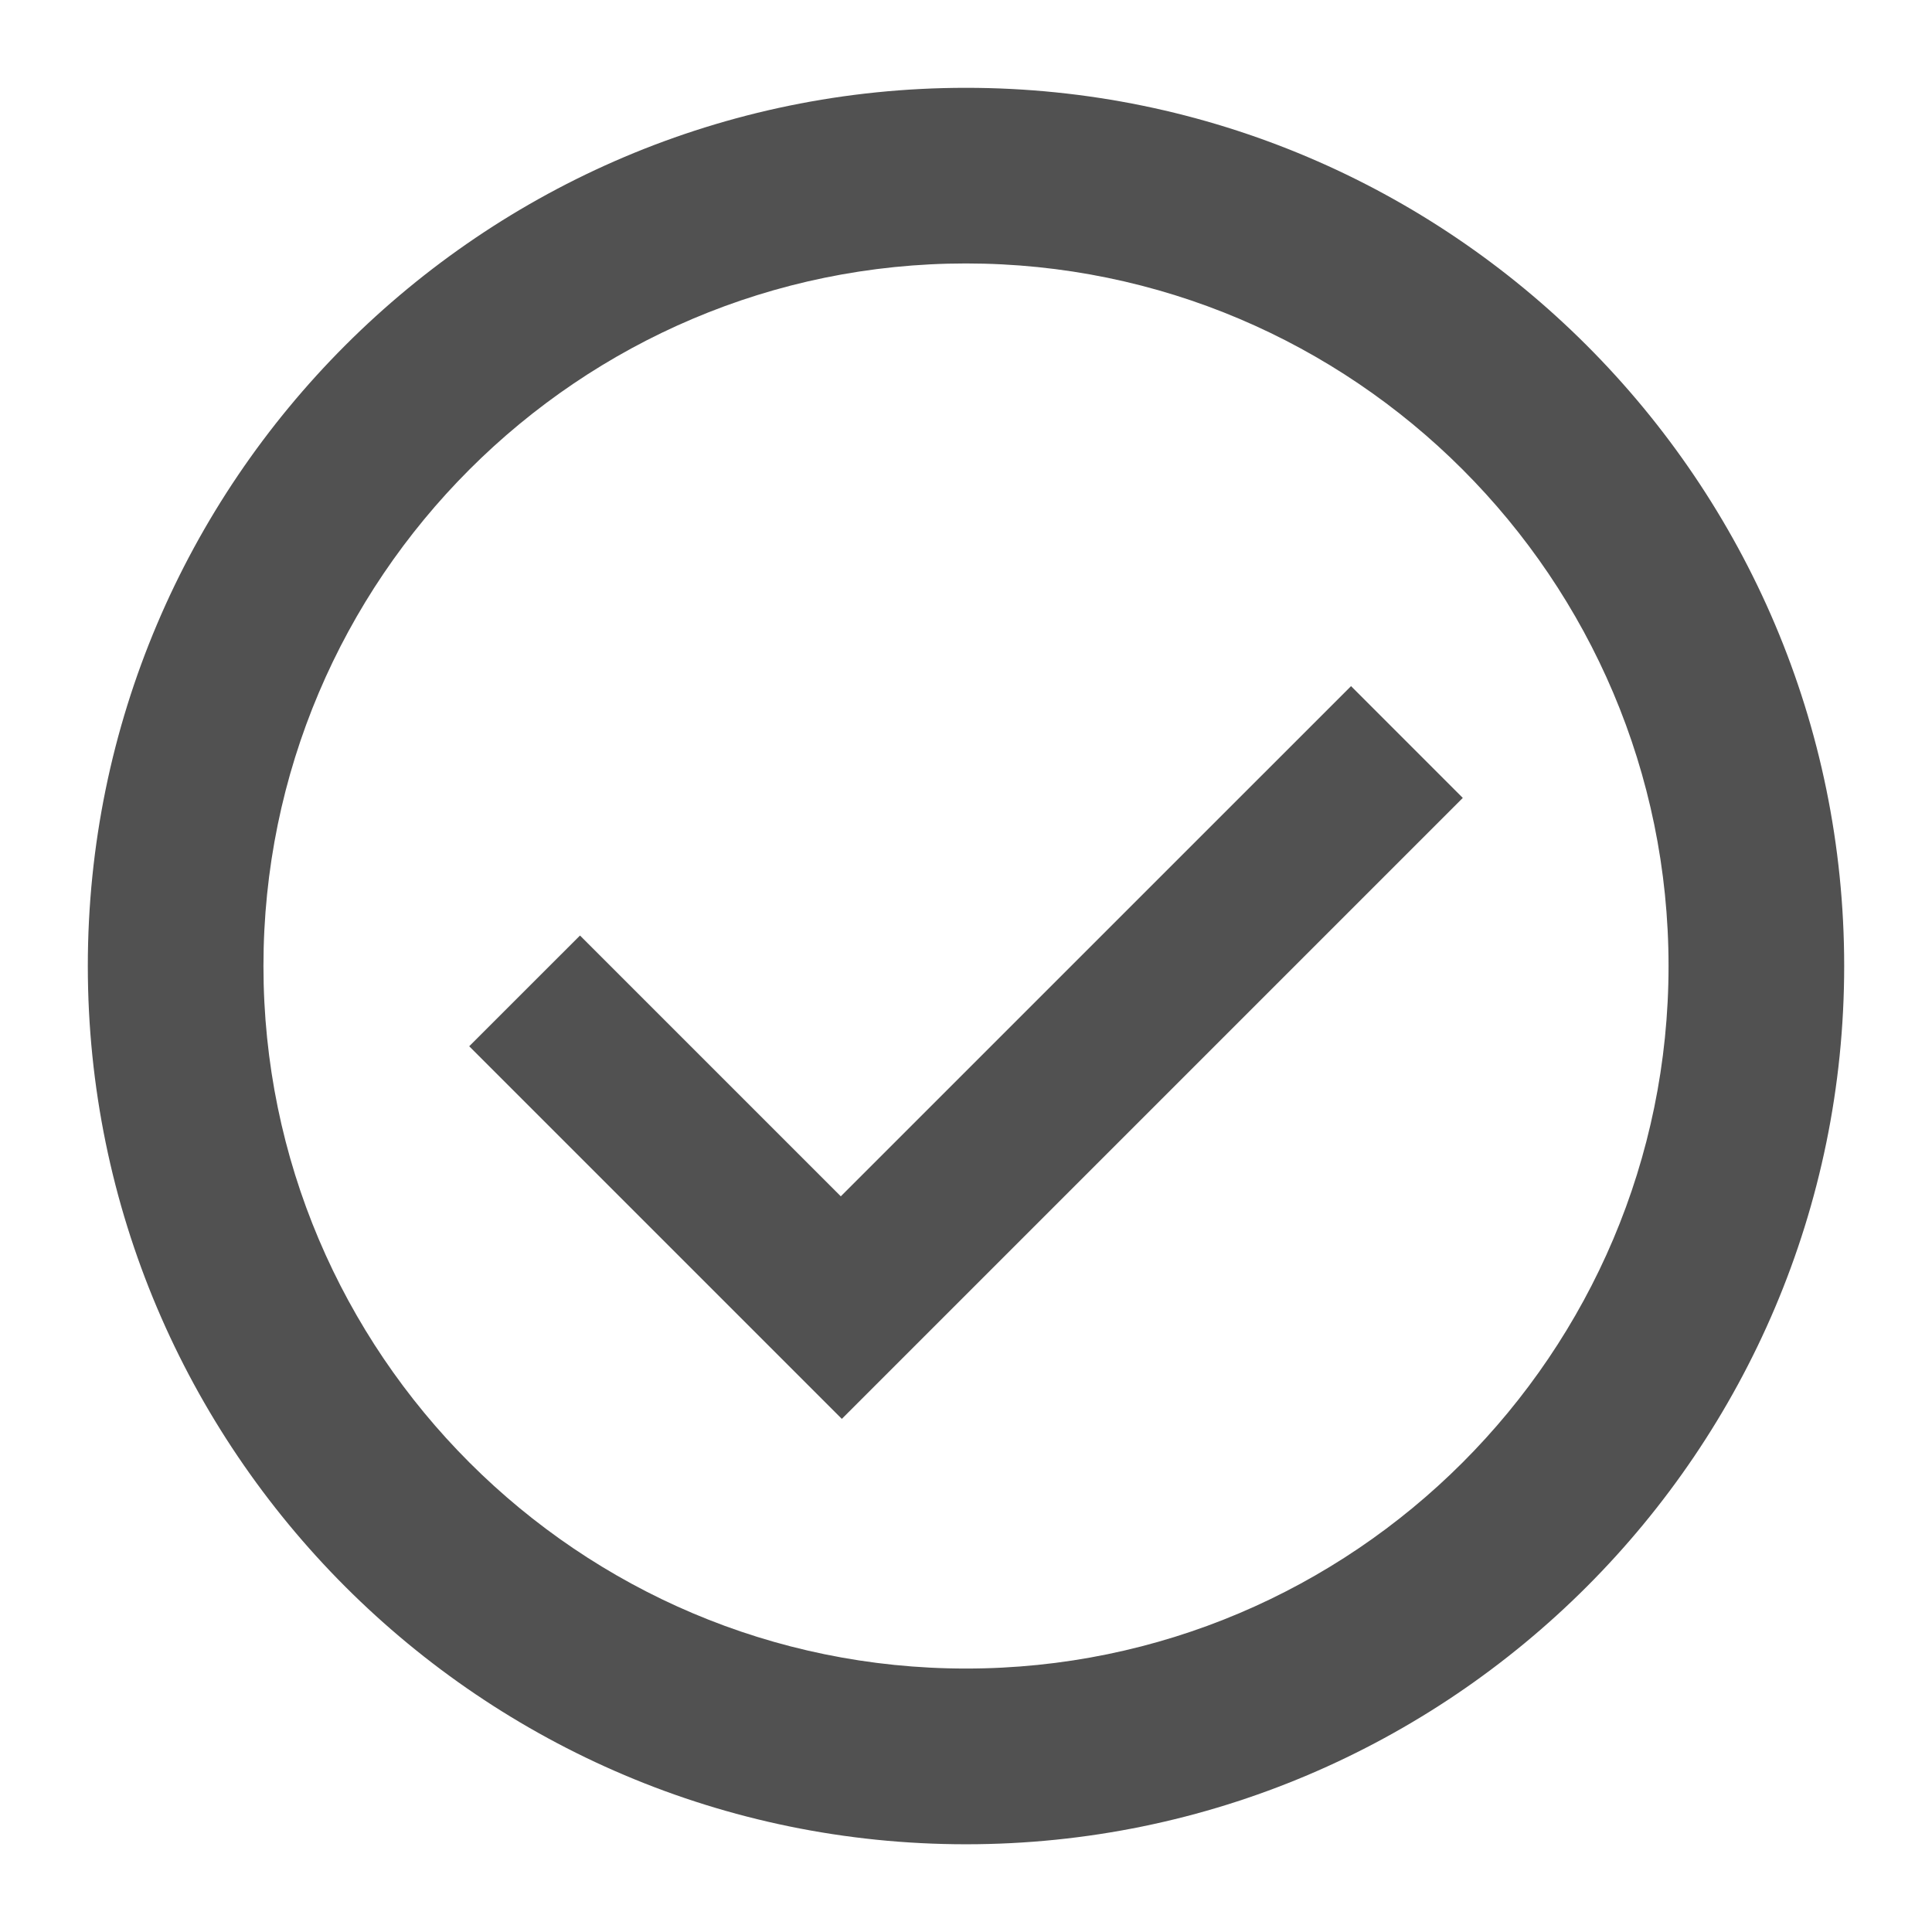
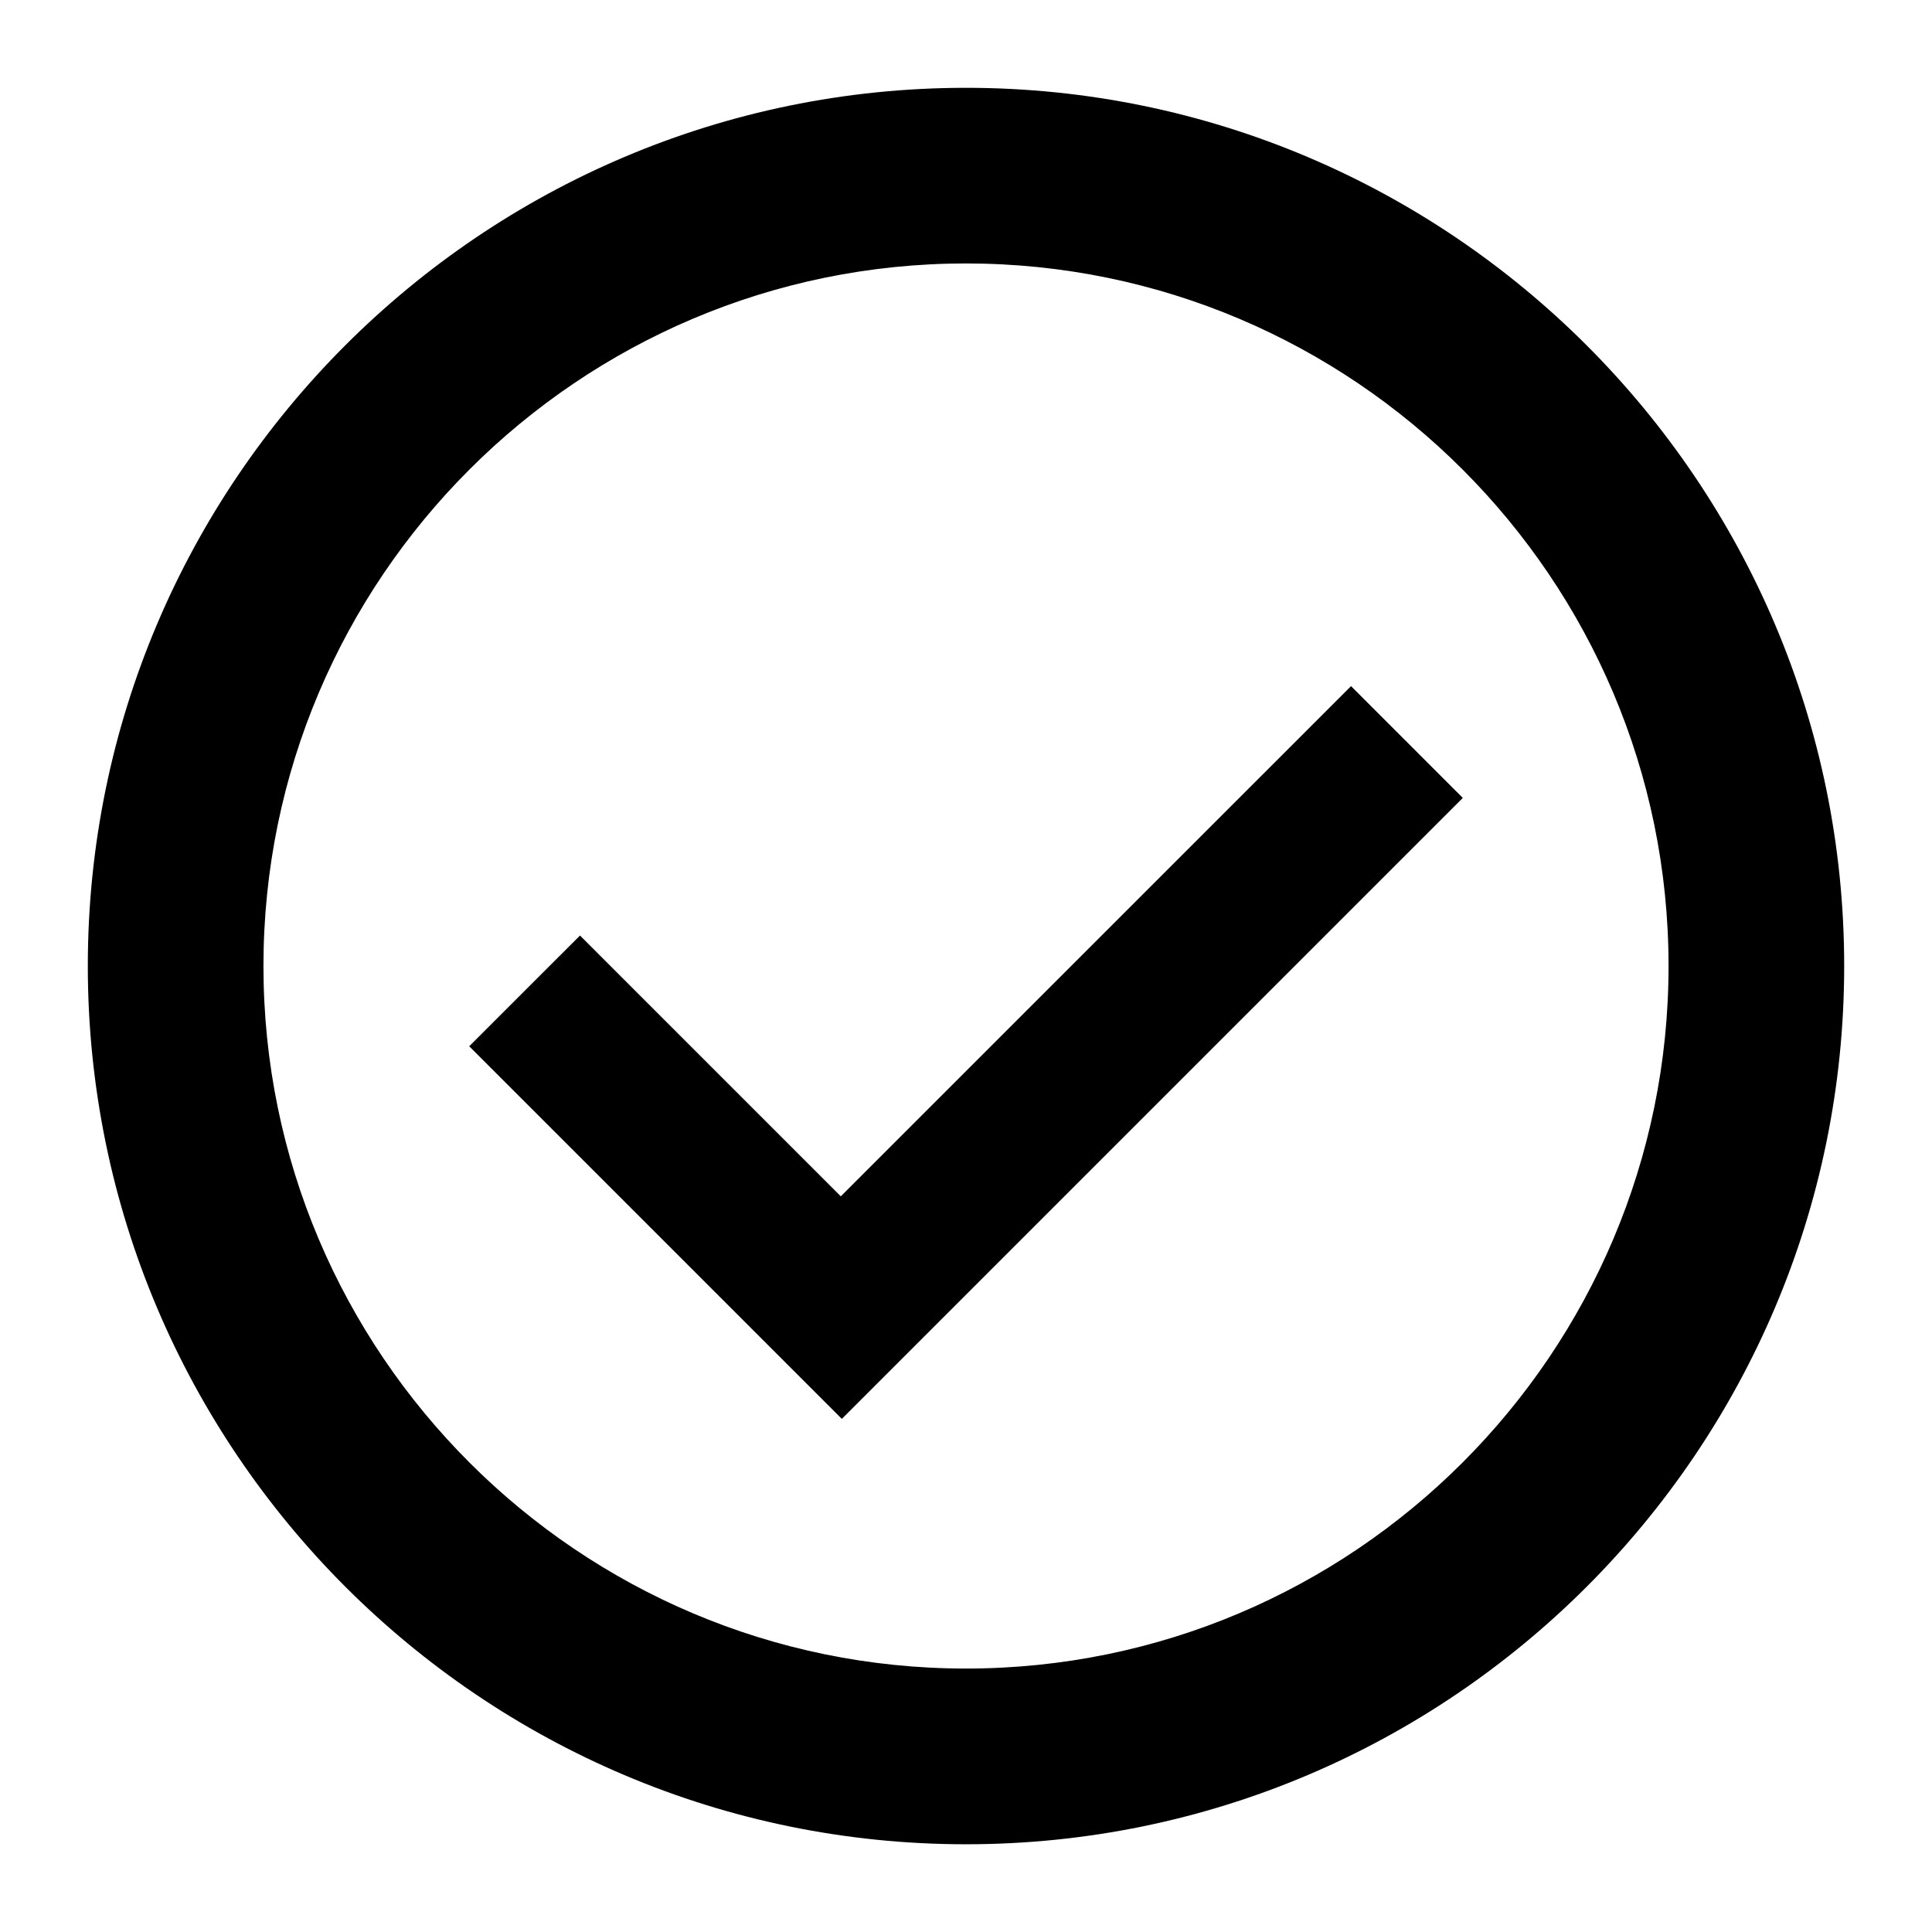
<svg xmlns="http://www.w3.org/2000/svg" t="1732508393612" class="icon" viewBox="0 0 1024 1024" version="1.1" p-id="15535" width="200" height="200">
-   <path d="M445.649 634.065l270.429-270.406 59.229 59.252-329.123 329.123-197.492-197.492 58.717-58.694 138.24 138.24zM512 139.636C306.688 139.636 139.636 306.735 139.636 512c0 205.335 167.052 372.364 372.364 372.364 205.335 0 372.364-167.028 372.364-372.364 0-205.312-167.028-372.364-372.364-372.364z m0 837.865C255.348 977.501 46.545 768.675 46.545 512 46.545 255.302 255.348 46.545 512 46.545s465.455 208.826 465.455 465.455c0 256.652-208.756 465.501-465.455 465.501z" fill="#515151" p-id="15536" />
+   <path d="M445.649 634.065l270.429-270.406 59.229 59.252-329.123 329.123-197.492-197.492 58.717-58.694 138.24 138.24zM512 139.636C306.688 139.636 139.636 306.735 139.636 512c0 205.335 167.052 372.364 372.364 372.364 205.335 0 372.364-167.028 372.364-372.364 0-205.312-167.028-372.364-372.364-372.364z m0 837.865C255.348 977.501 46.545 768.675 46.545 512 46.545 255.302 255.348 46.545 512 46.545s465.455 208.826 465.455 465.455c0 256.652-208.756 465.501-465.455 465.501z" fill="" p-id="15536" />
</svg>
